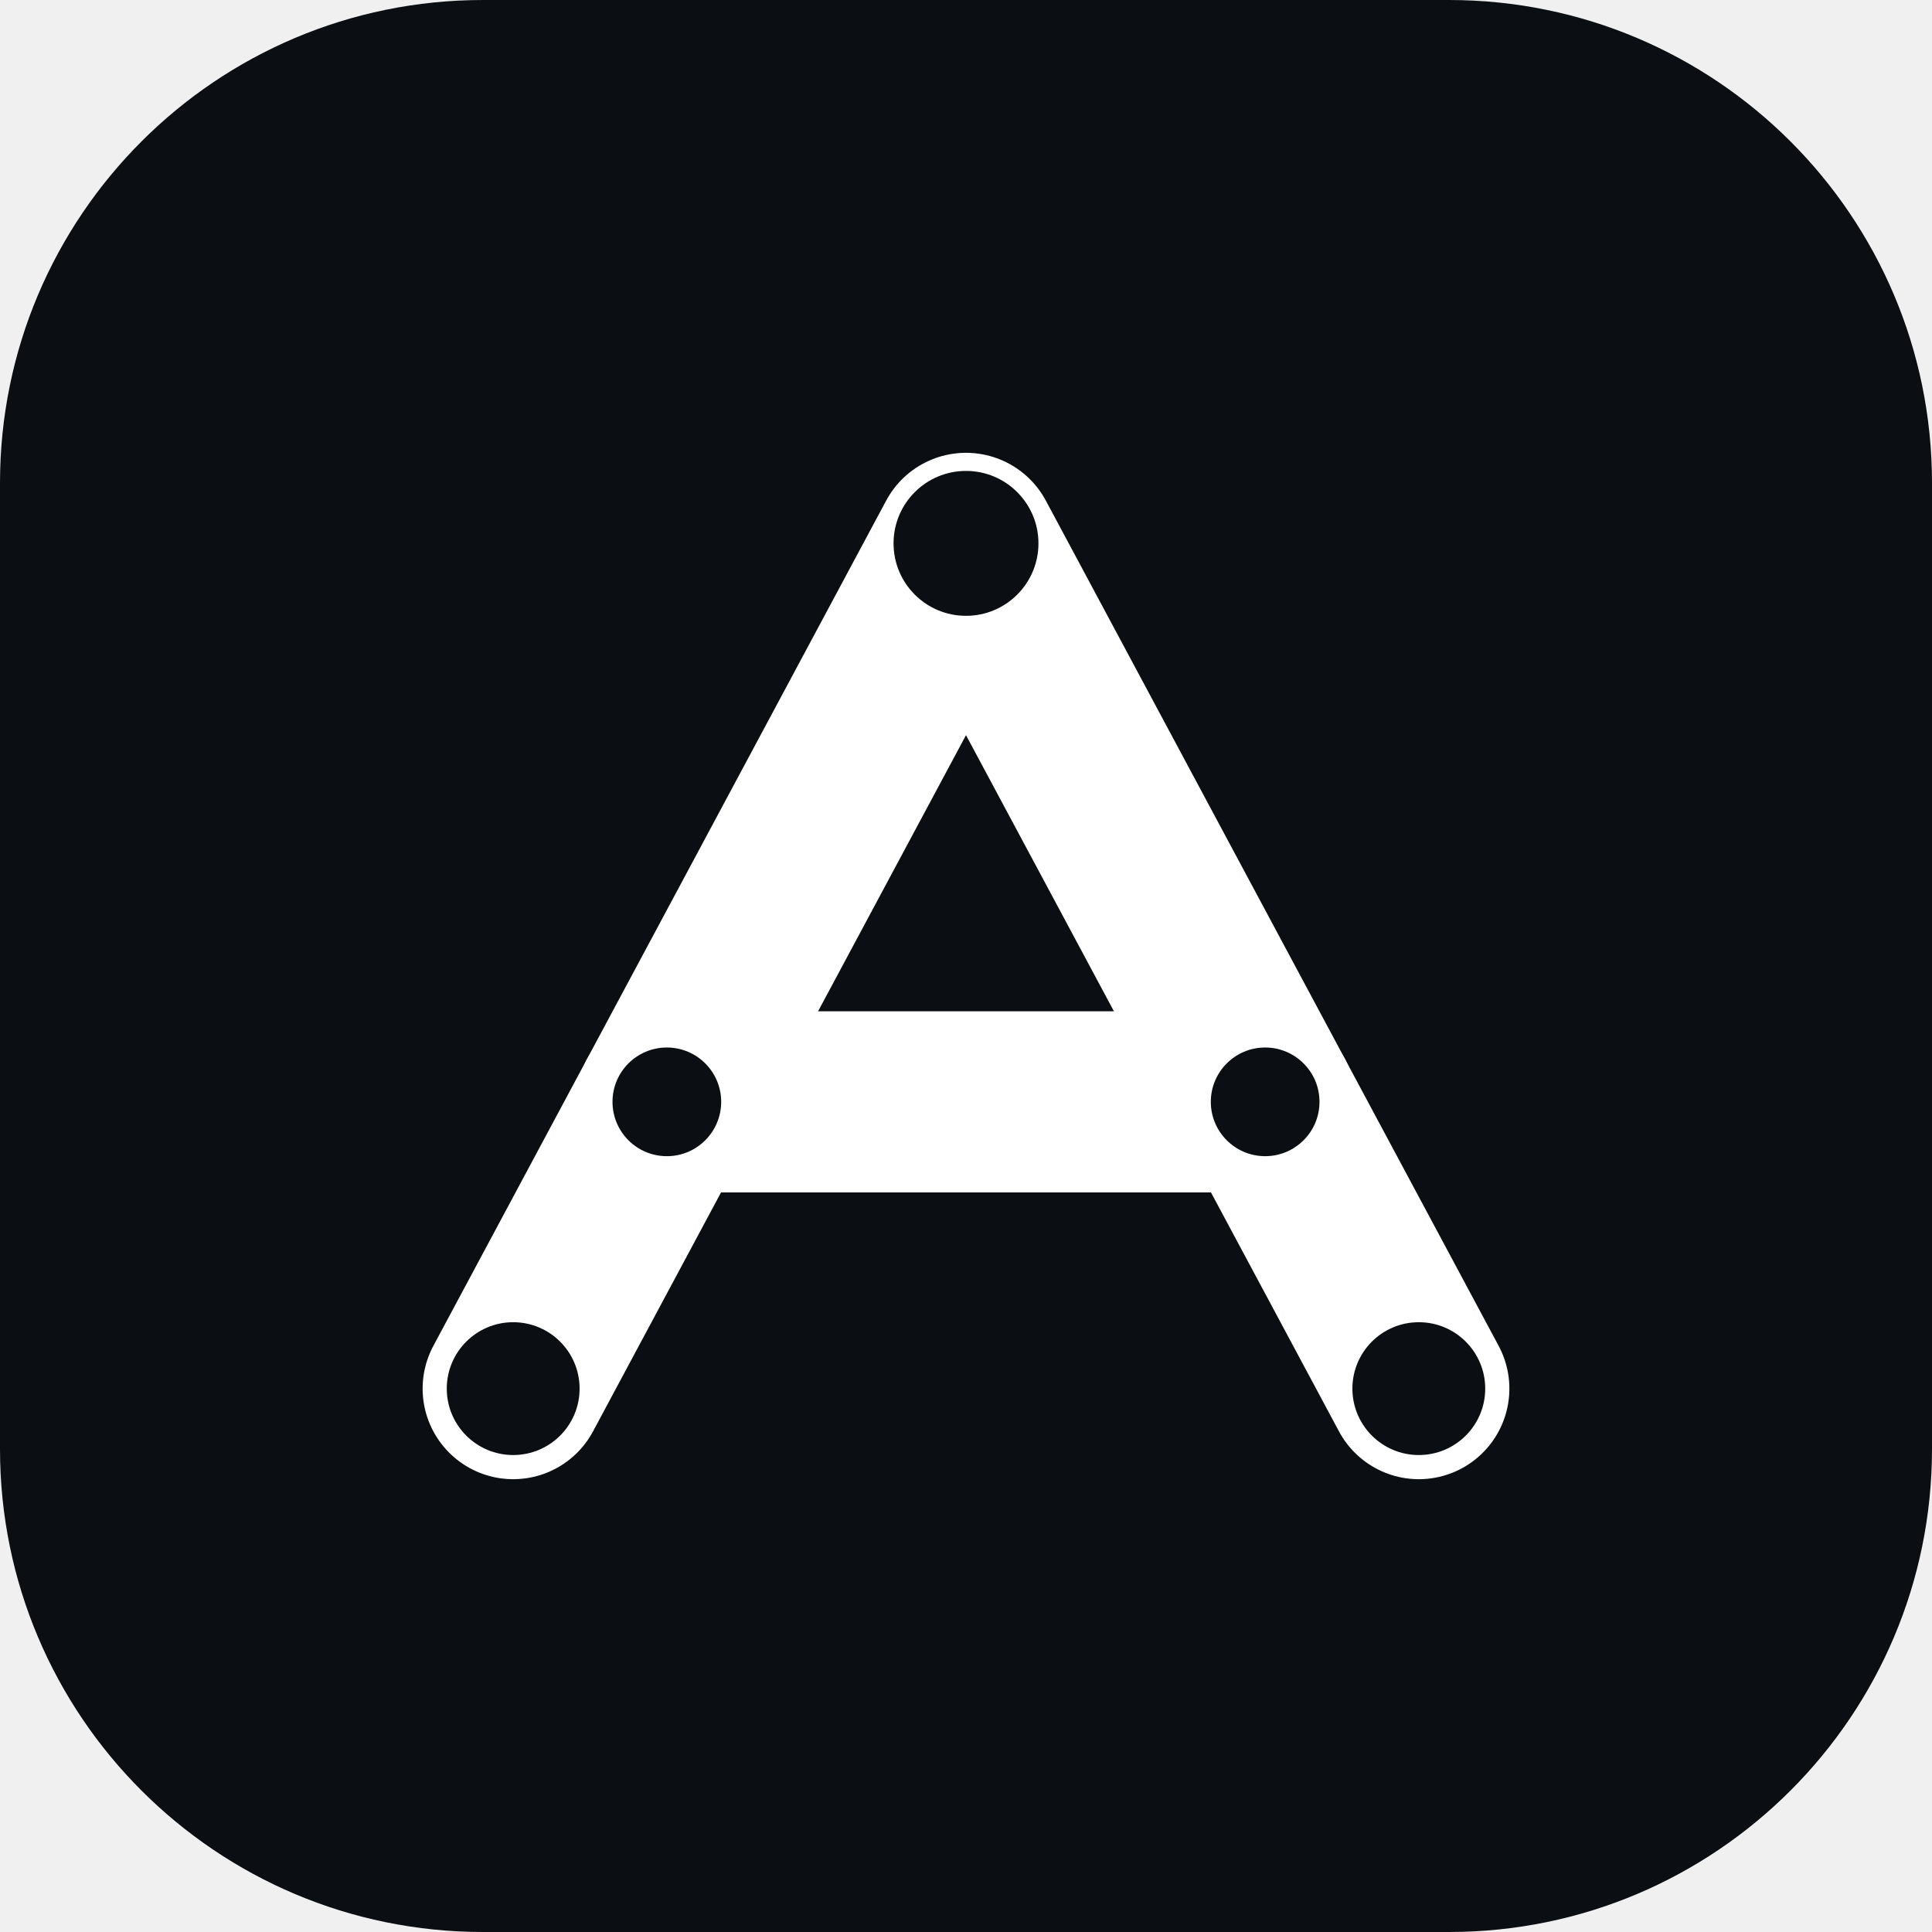
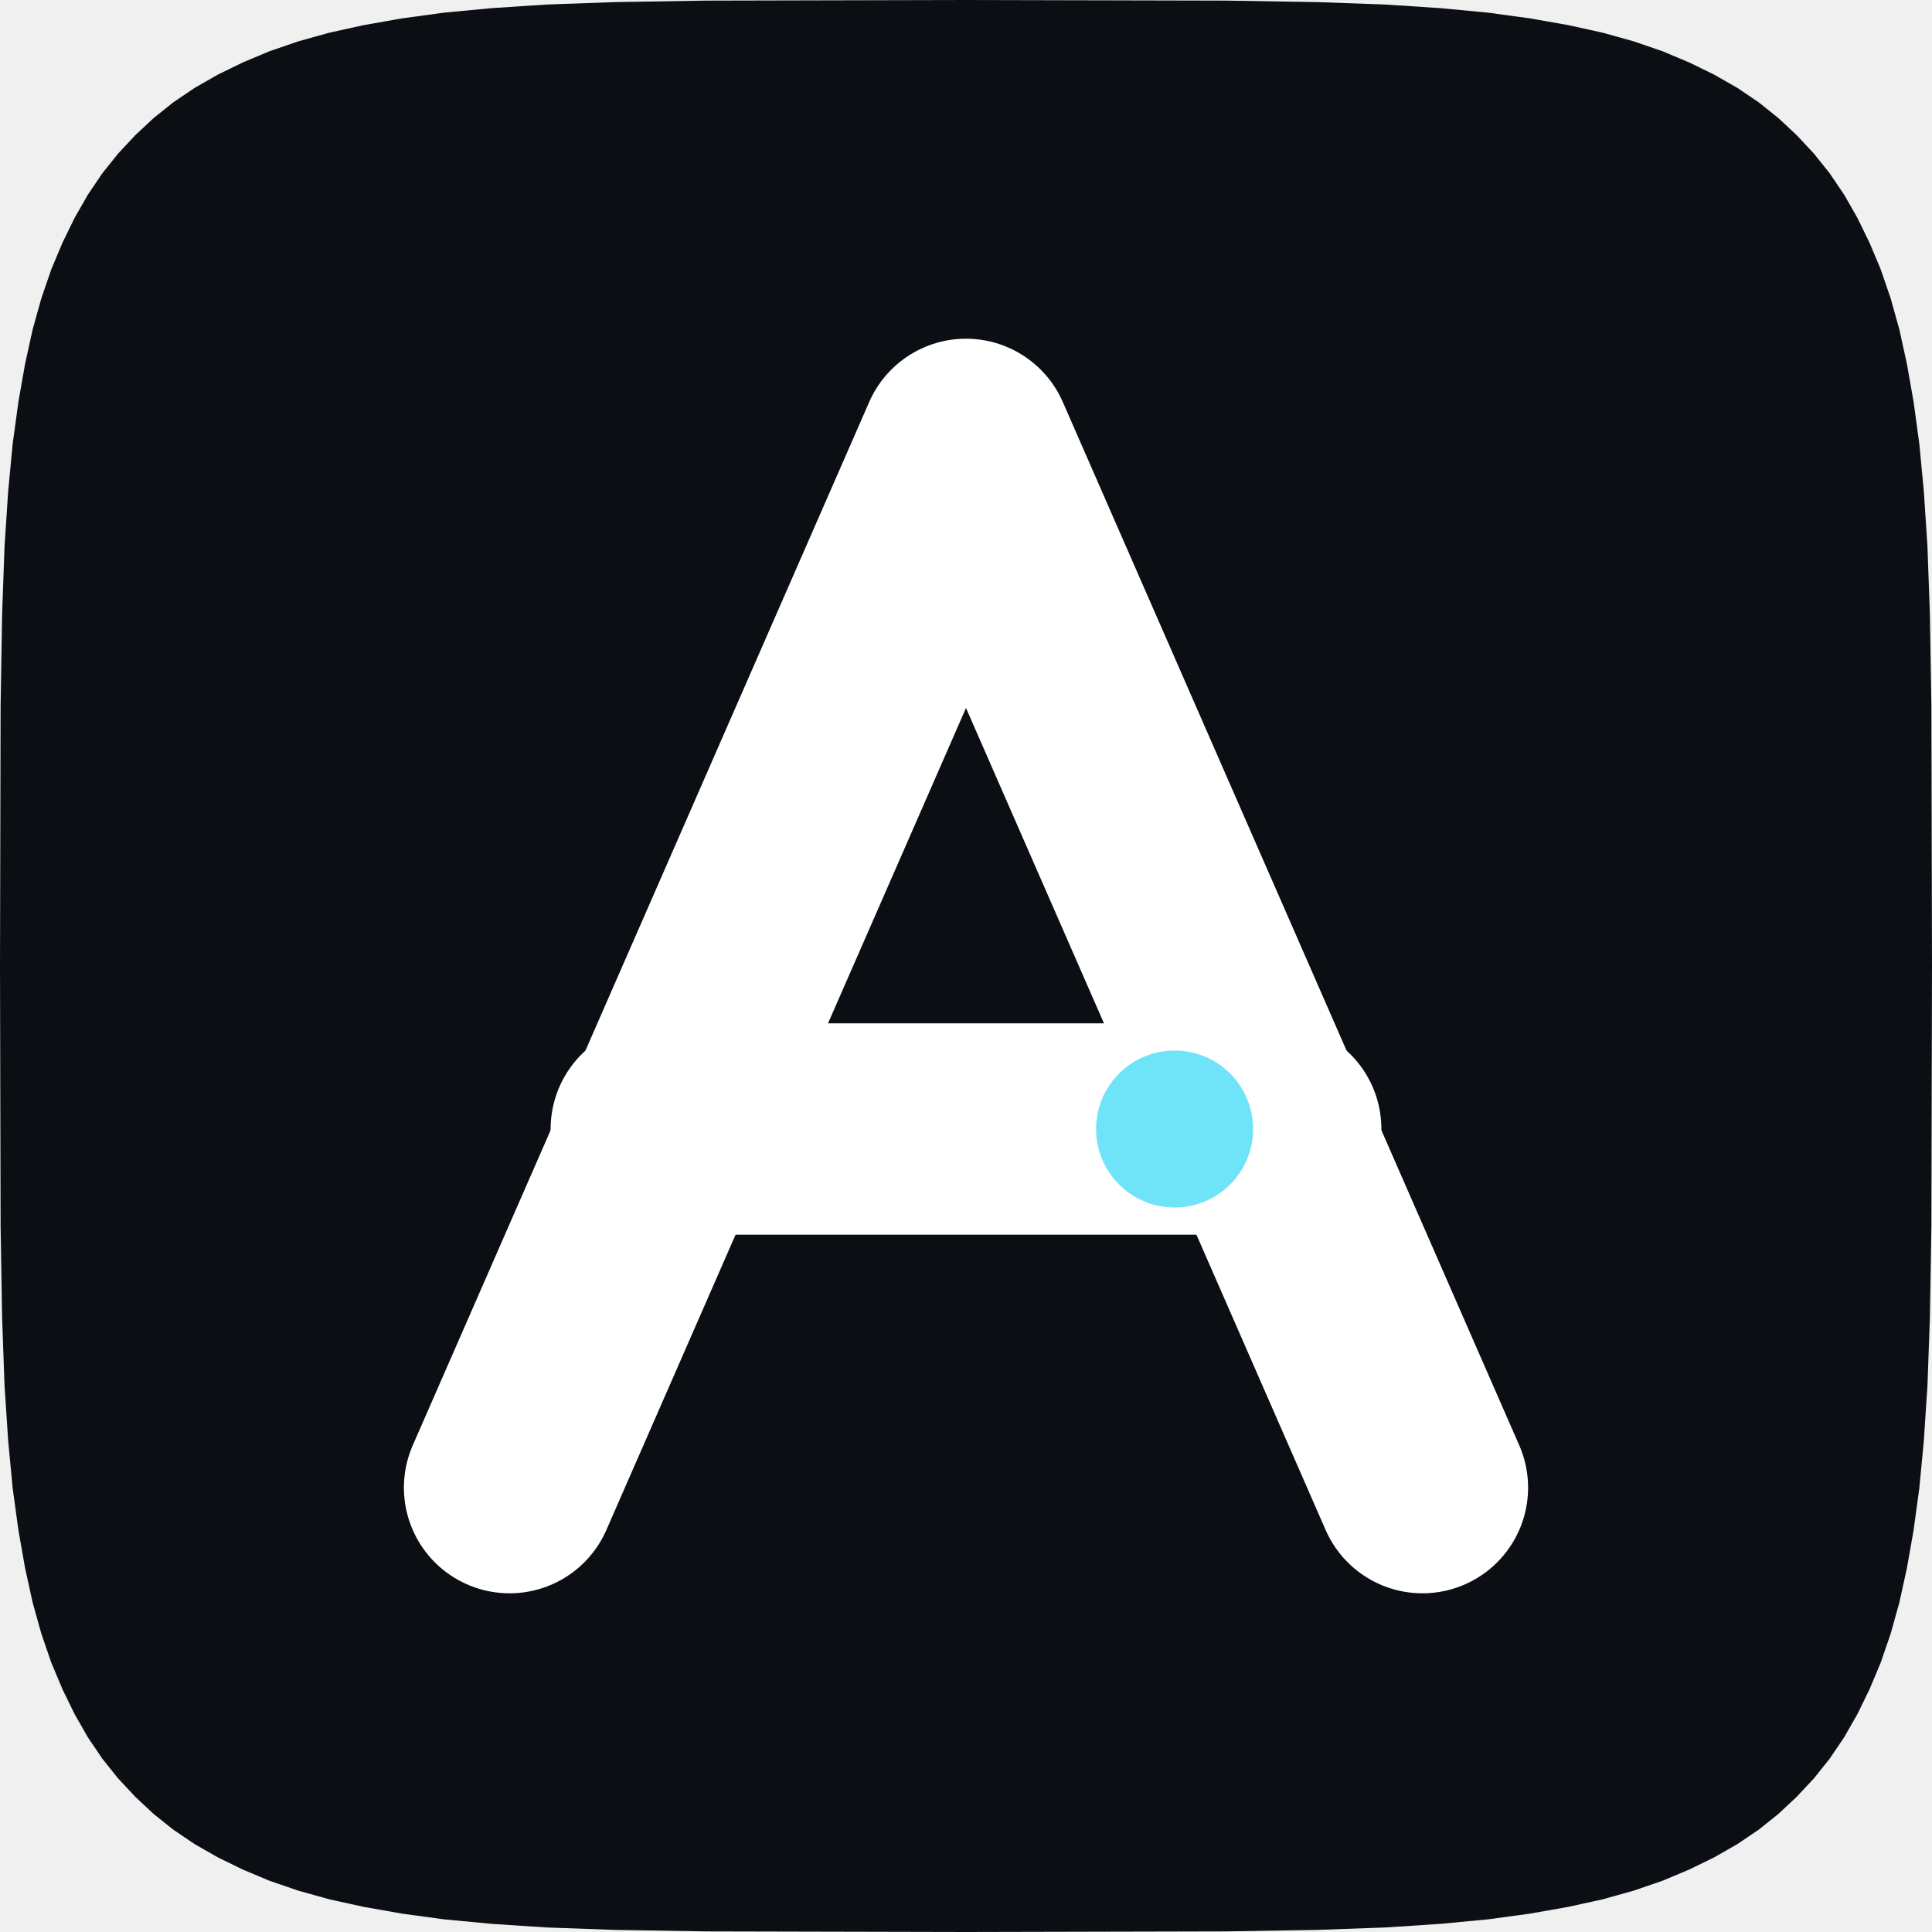
<svg xmlns="http://www.w3.org/2000/svg" viewBox="0 0 64 64" width="64" height="64" role="img" aria-labelledby="t">
  <defs>
-     <mask id="agMonoNodeMask" maskUnits="userSpaceOnUse" x="0" y="0" width="64" height="64">
-       <rect width="64" height="64" fill="#fff" />
-       <g fill="#000">
-         <circle cx="17" cy="46" r="2.2" />
-         <circle cx="32" cy="18" r="2.4" />
-         <circle cx="47" cy="46" r="2.2" />
-         <circle cx="22.09" cy="36.5" r="1.8" />
-         <circle cx="41.91" cy="36.5" r="1.8" />
-       </g>
-     </mask>
+     <linearGradient id="tile" x1="4" y1="0" x2="60" y2="64" gradientUnits="userSpaceOnUse">
+       <stop offset="0%" stop-color="#A6C2FF" />
+       <stop offset="24%" stop-color="#6E97FB" />
+       <stop offset="56%" stop-color="#3D6DF0" />
+       <stop offset="80%" stop-color="#2249CE" />
+       <stop offset="100%" stop-color="#122F92" />
+     </linearGradient>
+     <radialGradient id="node" cx="0.34" cy="0.28" r="0.82">
+       <stop offset="0%" stop-color="#B7F4FF" />
+       <stop offset="52%" stop-color="#4FD8F2" />
+       <stop offset="100%" stop-color="#1C9EC4" />
+     </radialGradient>
  </defs>
-   <rect width="64" height="64" rx="16" fill="#0B0F14" />
-   <g mask="url(#agMonoNodeMask)" fill="none" stroke="#FFFFFF" stroke-width="6" stroke-linecap="round" stroke-linejoin="round">
-     <path d="M17 46 L32 18 L47 46" />
-     <path d="M22.09 36.5 H41.91" />
+   <path d="M64.00 32.00L63.98 40.63L63.93 43.66L63.85 45.89L63.73 47.72L63.58 49.30L63.39 50.69L63.17 51.94L62.92 53.08L62.63 54.12L62.30 55.08L61.93 55.96L61.53 56.78L61.09 57.55L60.61 58.26L60.09 58.91L59.52 59.52L58.91 60.09L58.26 60.61L57.55 61.09L56.78 61.53L55.96 61.93L55.08 62.30L54.12 62.63L53.08 62.92L51.94 63.17L50.69 63.39L49.30 63.58L47.72 63.73L45.89 63.85L43.66 63.93L40.63 63.98L32.00 64.00L23.37 63.98L20.34 63.93L18.11 63.85L16.28 63.73L14.70 63.58L13.31 63.39L12.06 63.17L10.92 62.92L9.88 62.63L8.92 62.30L8.04 61.93L7.22 61.53L6.45 61.09L5.74 60.61L5.09 60.09L4.48 59.52L3.91 58.91L3.39 58.26L2.91 57.55L2.47 56.78L2.07 55.96L1.70 55.08L1.37 54.12L1.08 53.08L0.83 51.94L0.61 50.69L0.42 49.30L0.27 47.72L0.15 45.89L0.07 43.66L0.02 40.63L0.00 32.00L0.02 23.37L0.07 20.34L0.15 18.11L0.27 16.28L0.42 14.70L0.61 13.31L0.83 12.06L1.08 10.92L1.37 9.88L1.70 8.92L2.07 8.04L2.47 7.22L2.91 6.45L3.39 5.74L3.91 5.09L4.48 4.48L5.09 3.91L5.74 3.39L6.45 2.91L7.22 2.47L8.04 2.07L8.92 1.70L9.88 1.37L10.92 1.08L12.06 0.83L13.31 0.61L14.70 0.42L16.28 0.27L18.11 0.15L20.34 0.07L23.37 0.02L32.00 0.00L40.63 0.02L43.66 0.07L45.89 0.15L47.72 0.27L49.30 0.42L50.69 0.61L51.94 0.83L53.08 1.08L54.12 1.37L55.08 1.70L55.96 2.07L56.78 2.47L57.55 2.91L58.26 3.39L58.91 3.91L59.52 4.48L60.09 5.09L60.61 5.74L61.09 6.45L61.53 7.22L61.93 8.04L62.30 8.92L62.63 9.88L62.92 10.92L63.17 12.06L63.39 13.31L63.58 14.70L63.73 16.28L63.85 18.11L63.93 20.34L63.98 23.37Z" fill="#0B0F14" />
+   <g fill="none" stroke="#FFFFFF" stroke-width="7" stroke-linecap="round" stroke-linejoin="round">
+     <path d="M16.88 49.28 L32 14.72 L47.12 49.28" />
+     <path d="M21.74 37.4 H42.26" />
  </g>
+   <circle cx="38.91" cy="37.4" r="2.6" fill="#6FE3F8" />
</svg>
